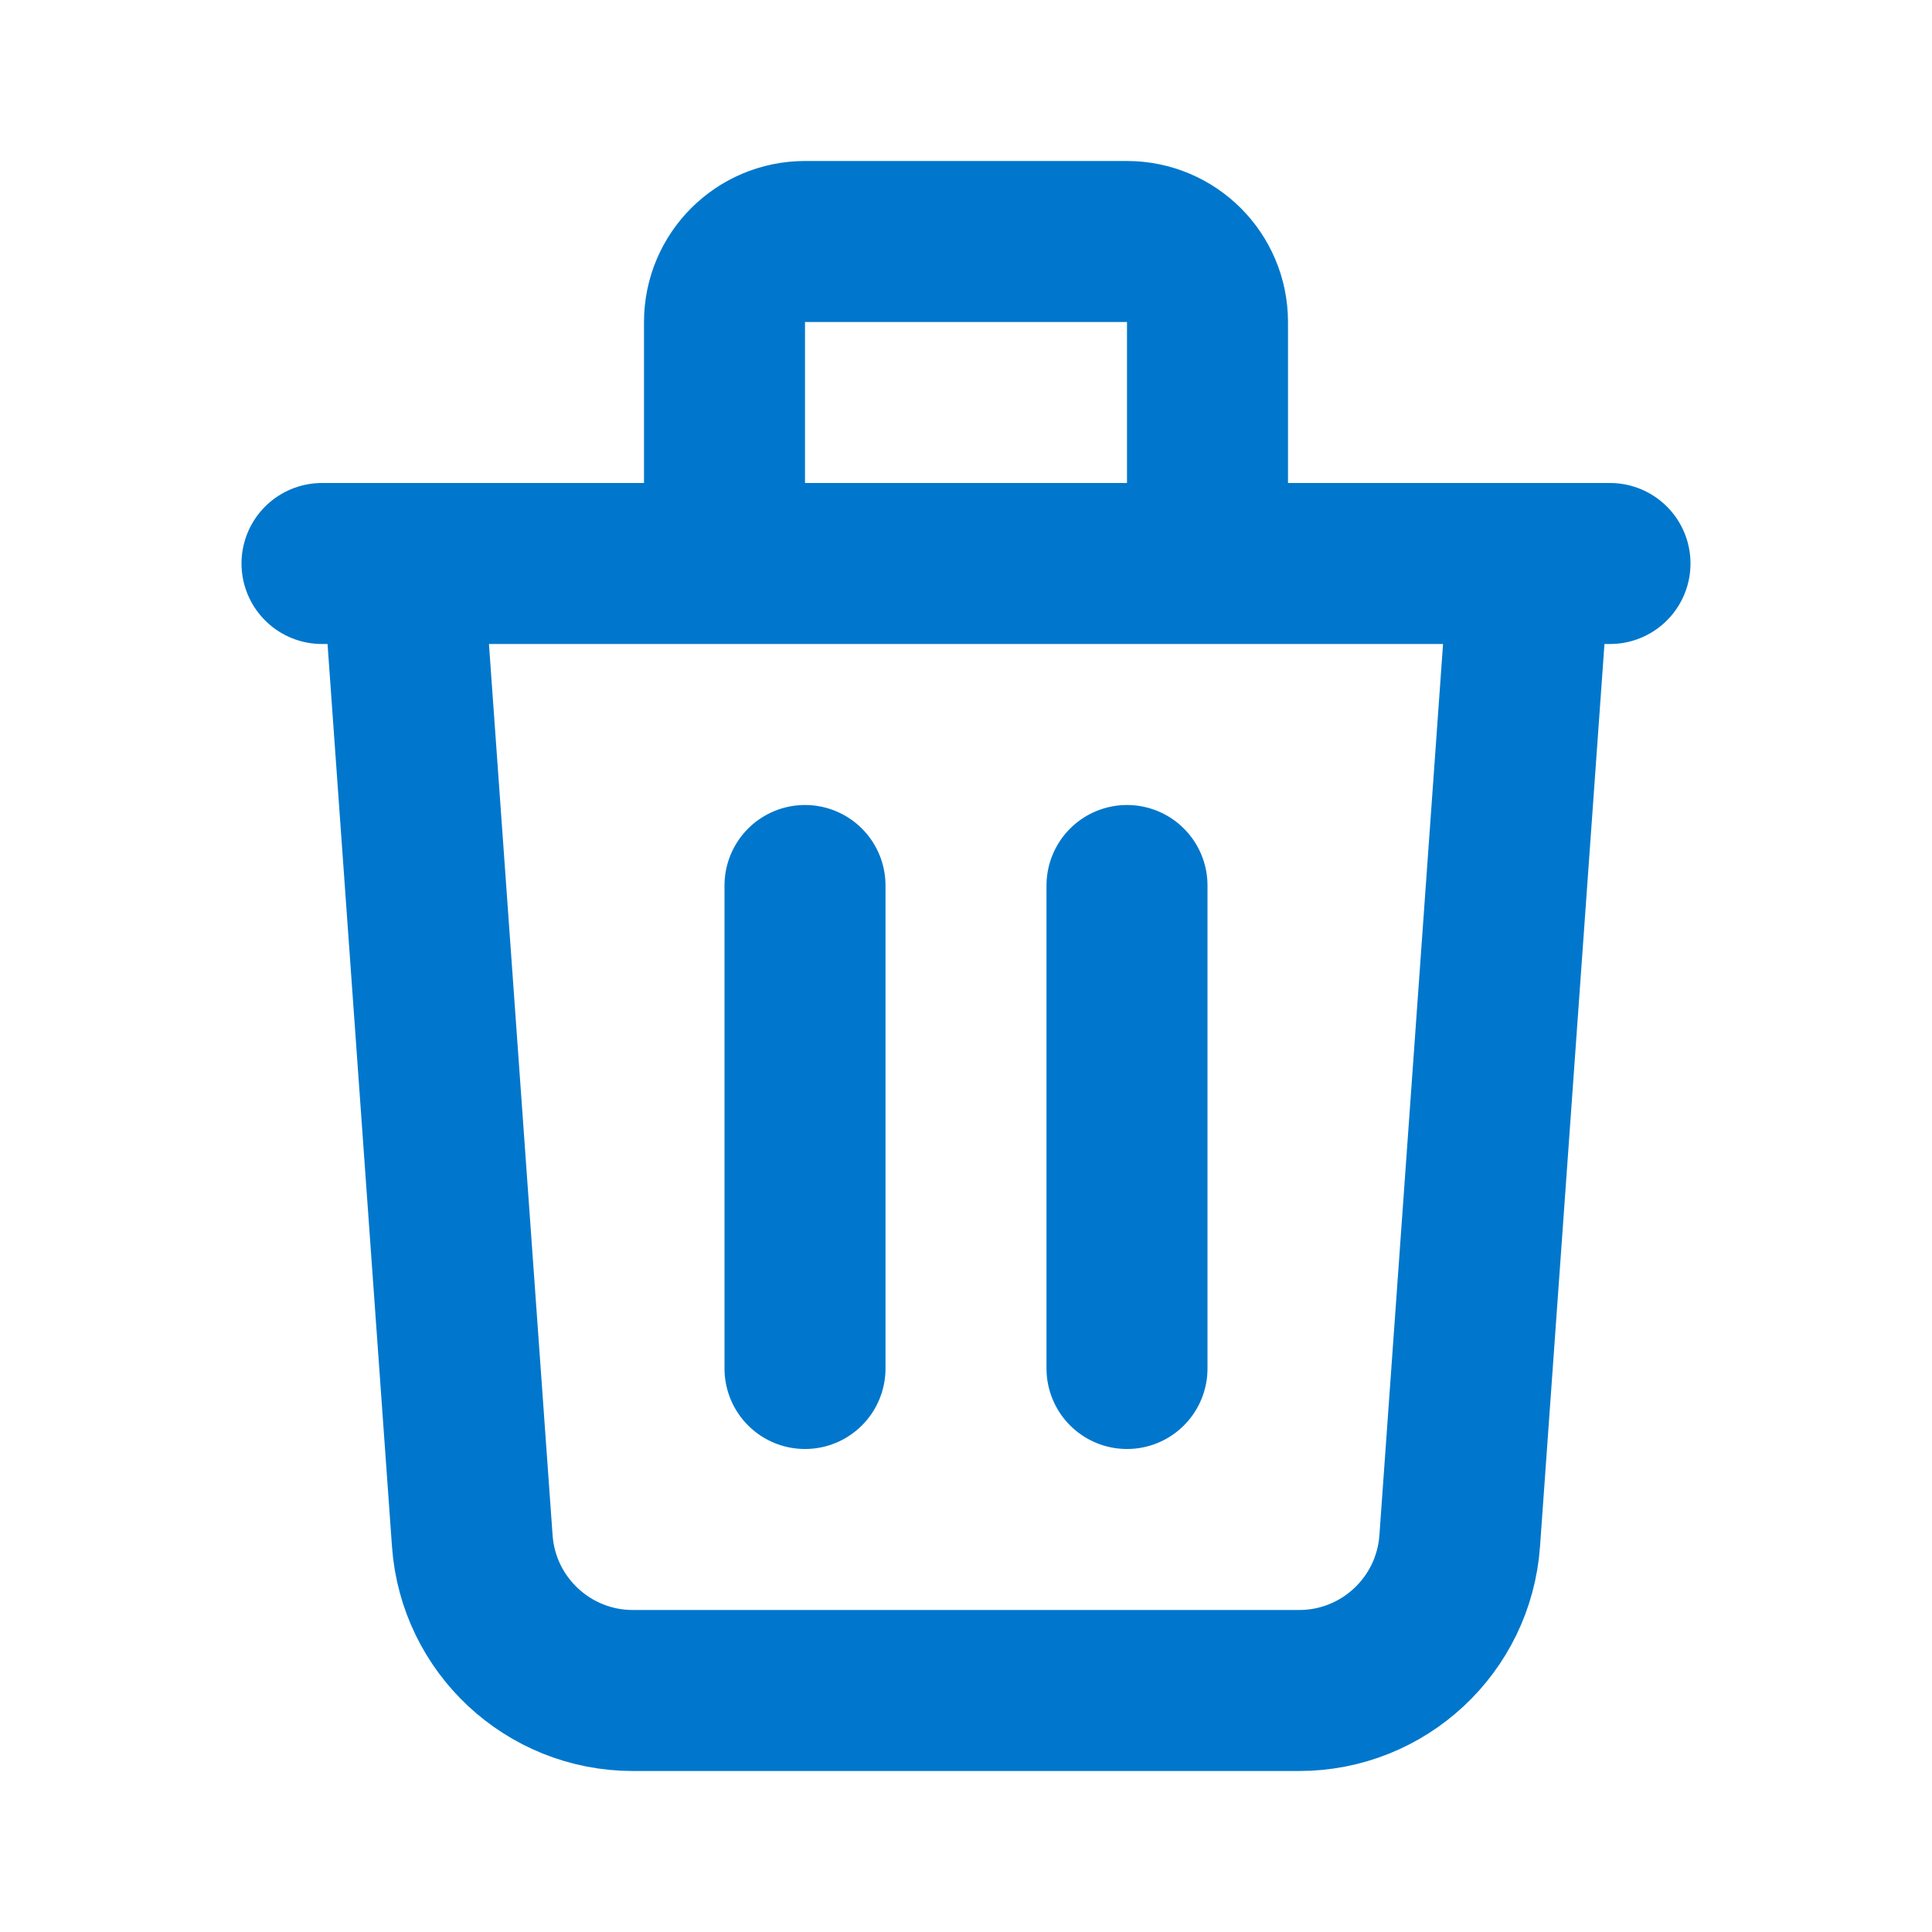
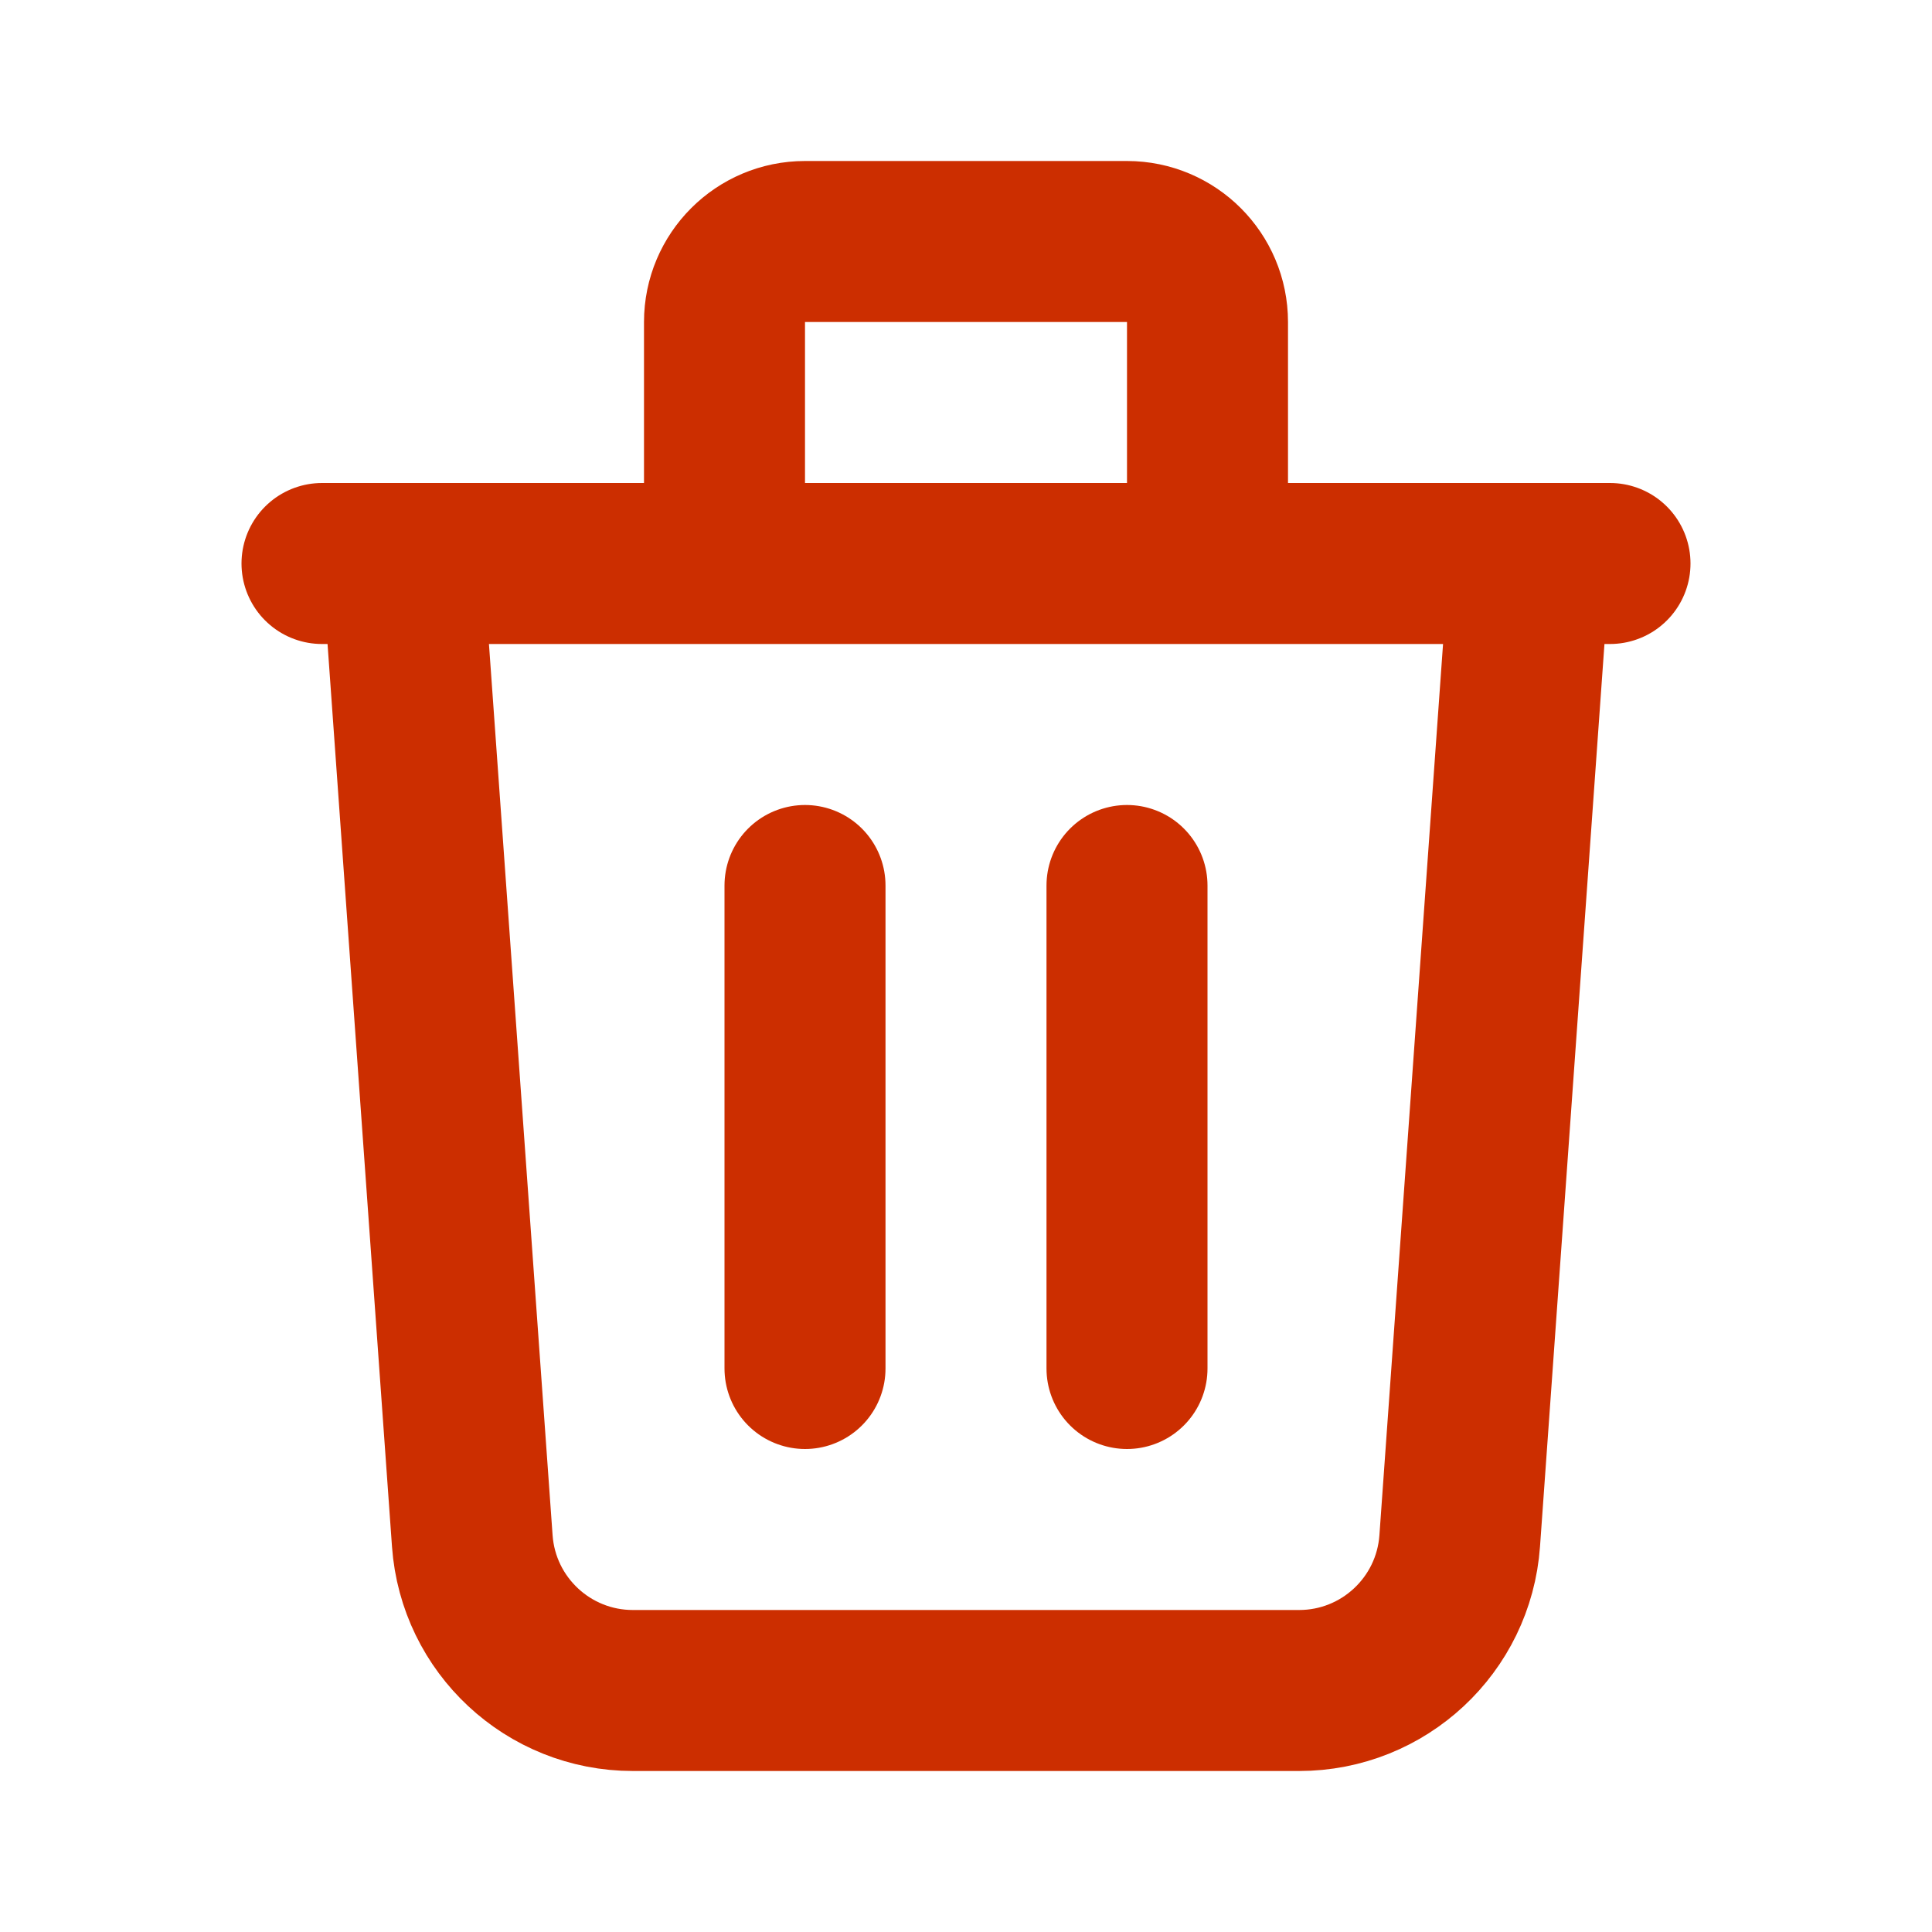
<svg xmlns="http://www.w3.org/2000/svg" width="24" height="24" viewBox="0 0 24 24" fill="none" version="1.1" id="svg4">
  <defs id="defs8" />
-   <path d="M19 7L18.133 19.142C18.058 20.189 17.187 21 16.138 21H7.862C6.813 21 5.942 20.189 5.867 19.142L5 7M10 11V17M14 11V17M15 7V4C15 3.448 14.552 3 14 3H10C9.448 3 9 3.448 9 4V7M4 7H20" stroke="#4A5568" stroke-width="2" stroke-linecap="round" stroke-linejoin="round" id="path2" style="stroke:#0077cc;stroke-opacity:1" />
+   <path d="M19 7L18.133 19.142C18.058 20.189 17.187 21 16.138 21H7.862C6.813 21 5.942 20.189 5.867 19.142L5 7M10 11V17M14 11V17M15 7V4C15 3.448 14.552 3 14 3H10C9.448 3 9 3.448 9 4V7M4 7H20" stroke="#4A5568" stroke-width="2" stroke-linecap="round" stroke-linejoin="round" id="path2" style="stroke:#cc2e00;stroke-opacity:1" />
</svg>
